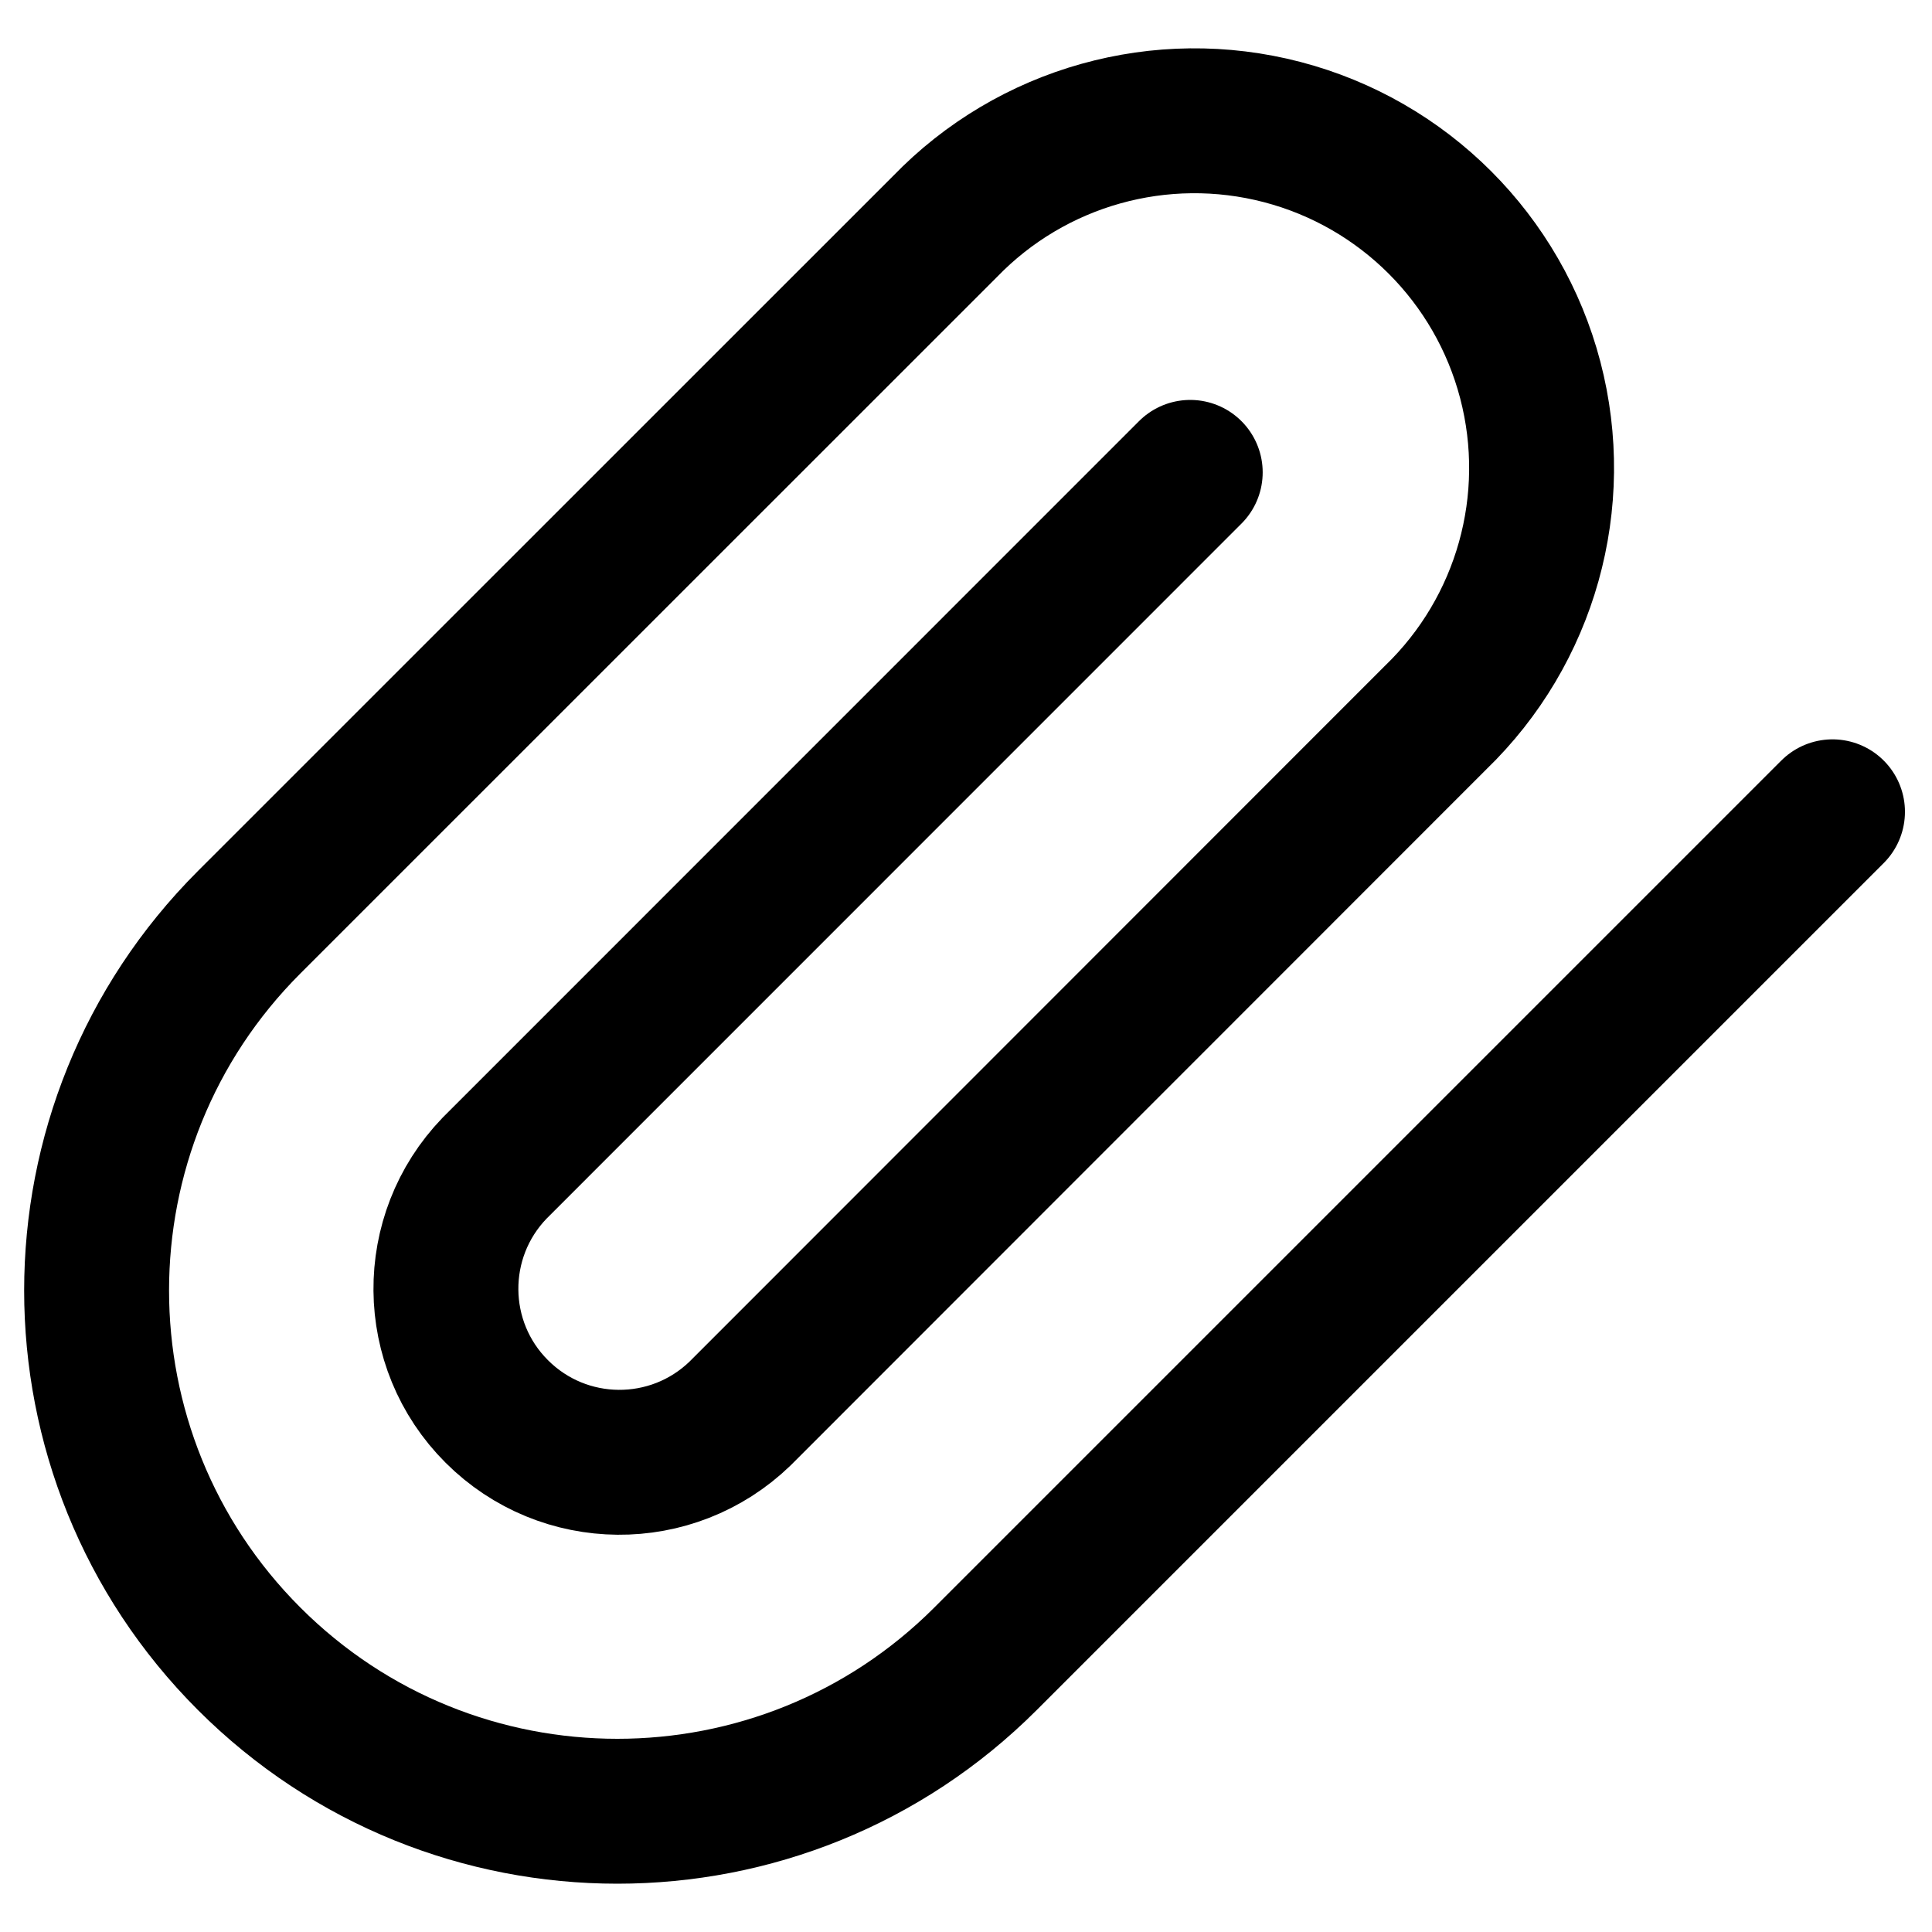
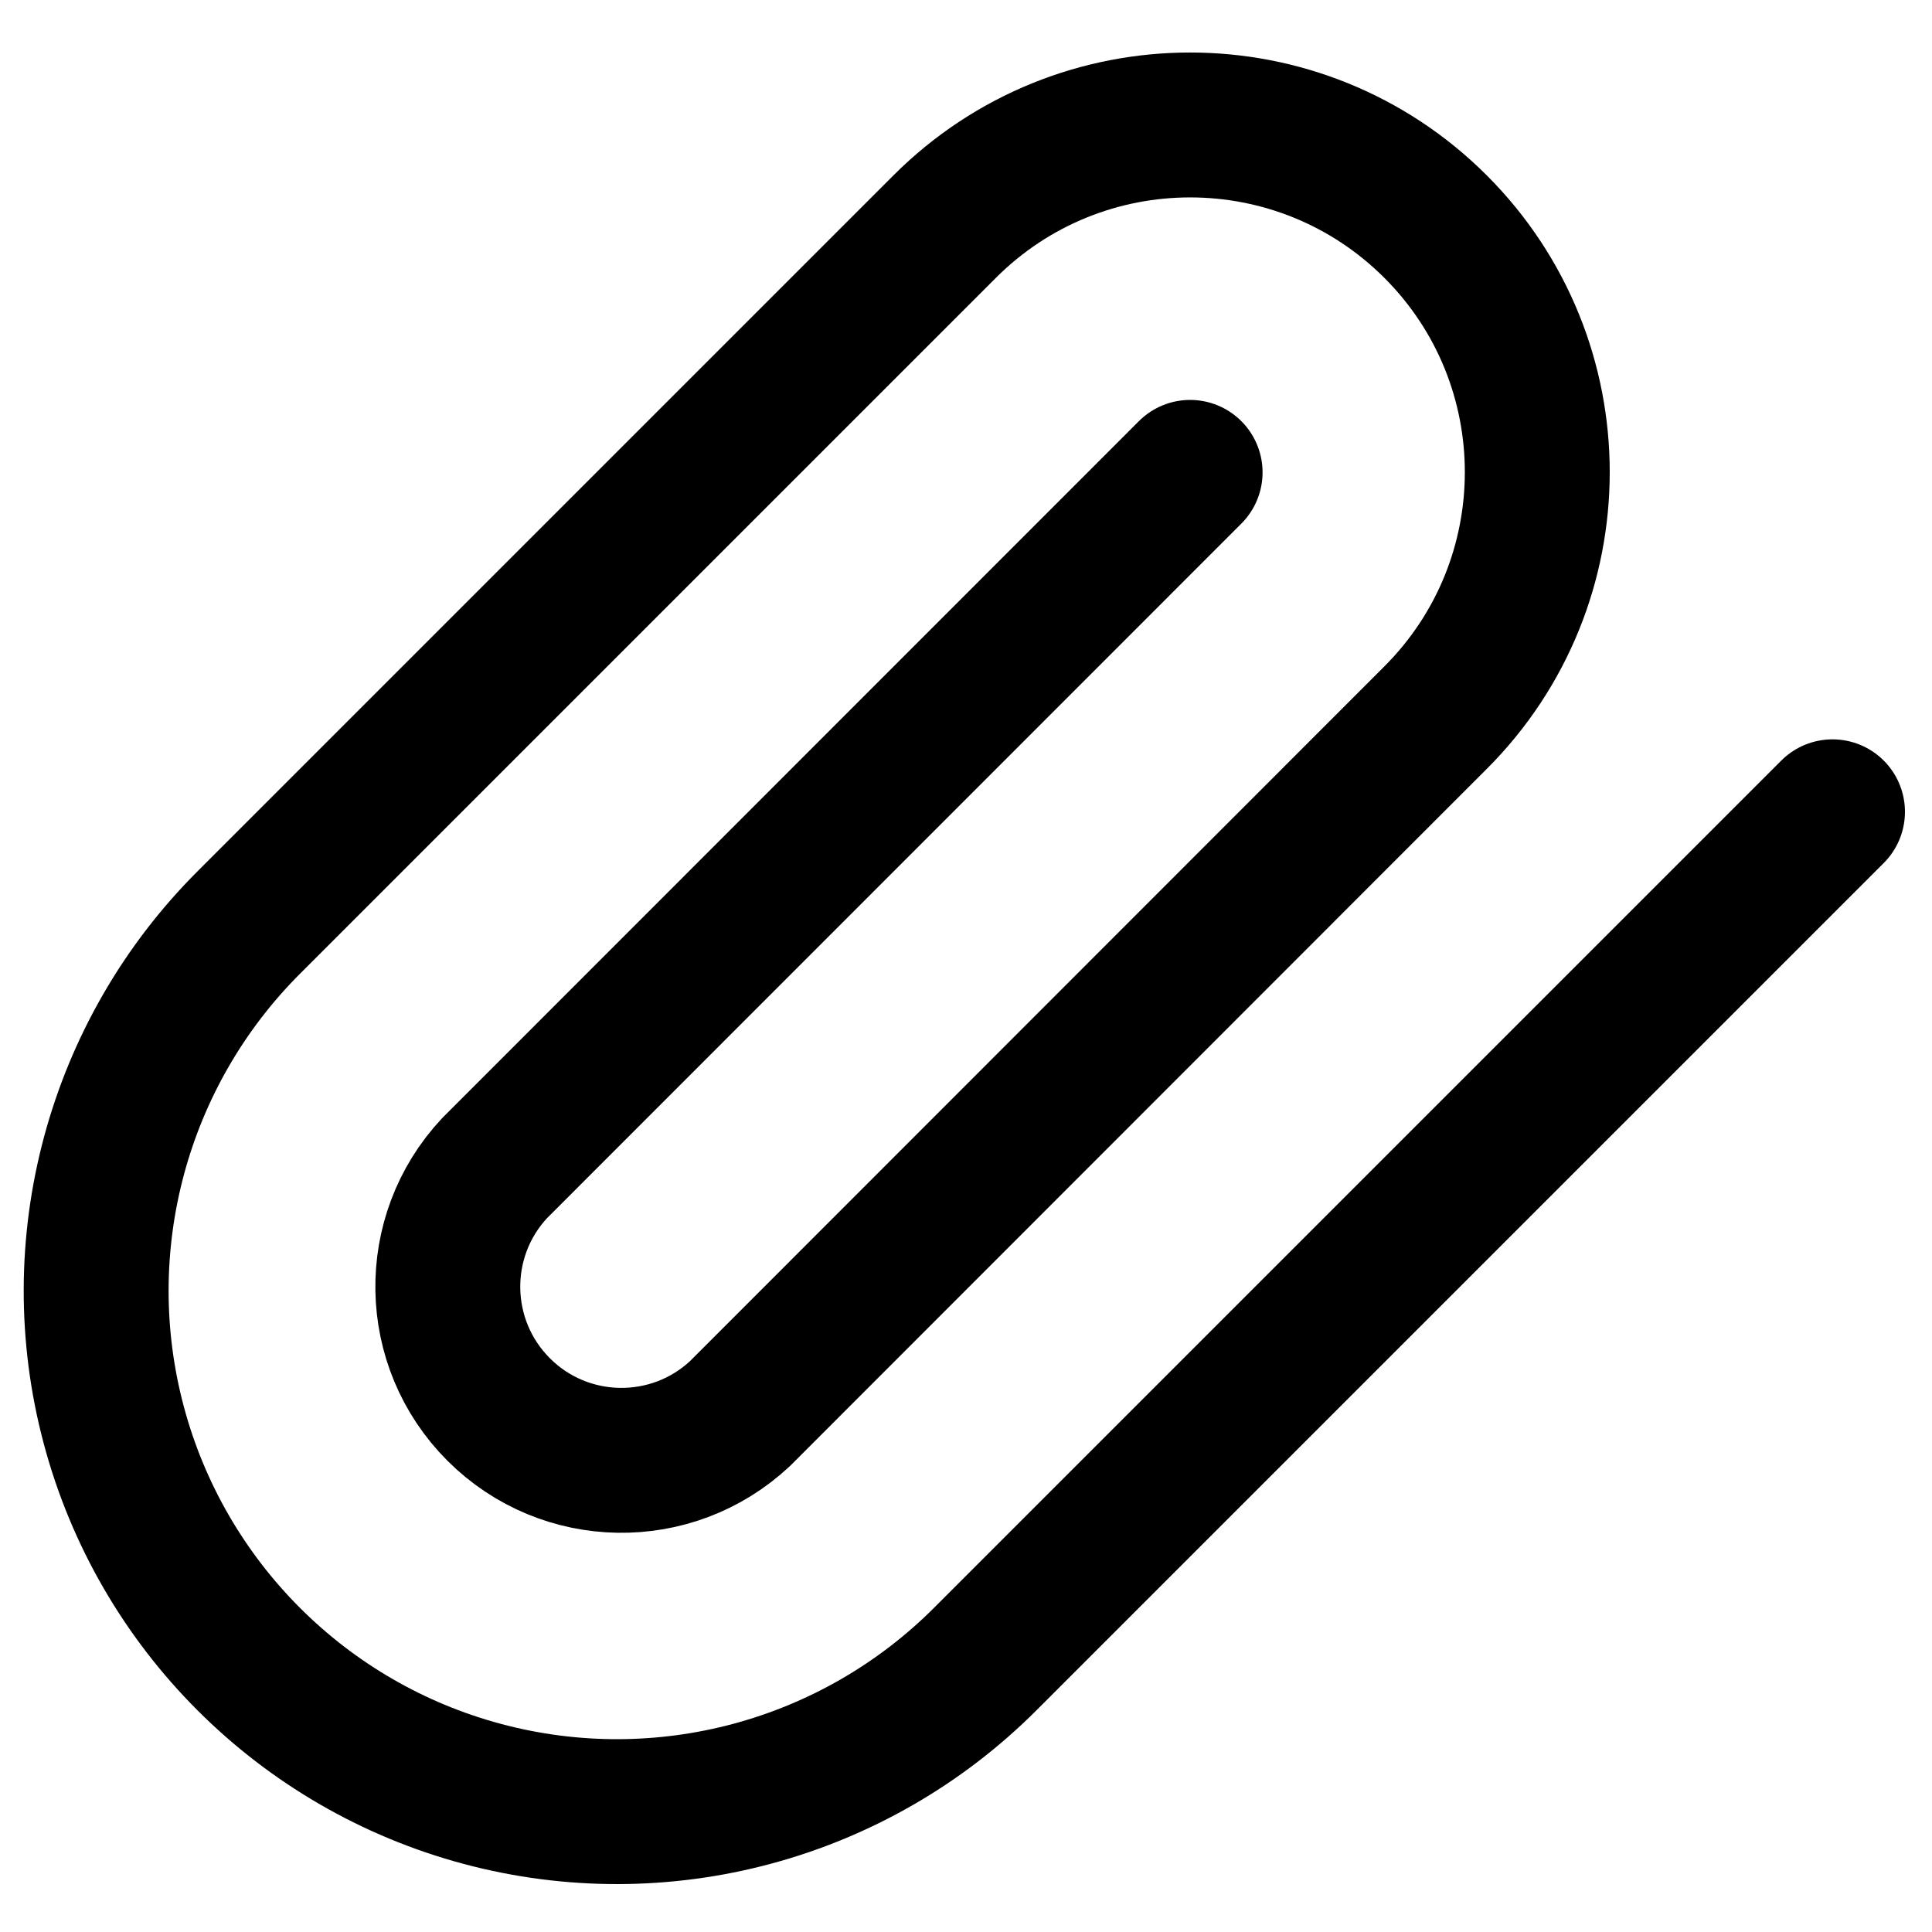
<svg xmlns="http://www.w3.org/2000/svg" width="16" height="16" viewBox="0 0 16 16" fill="none">
-   <path d="M15.176 6.723L8.162 13.737C6.478 15.421 3.747 15.421 2.063 13.737C0.379 12.053 0.379 9.322 2.063 7.638L7.824 1.878C8.546 1.13 9.615 0.831 10.62 1.094C11.625 1.357 12.41 2.142 12.673 3.147C12.936 4.152 12.637 5.221 11.889 5.943L6.129 11.706C5.565 12.251 4.669 12.244 4.114 11.689C3.559 11.135 3.552 10.238 4.096 9.674L9.857 3.912" stroke="black" stroke-width="1.2" stroke-linecap="round" stroke-linejoin="round" />
+   <path d="M15.176 6.723l-7.014 7.014a4.313 4.313 0 11-6.099-6.1l5.76-5.76a2.875 2.875 0 114.066 4.066l-5.76 5.763a1.438 1.438 0 01-2.033-2.032l5.76-5.762" stroke="#000" stroke-width="1.2" stroke-linecap="round" stroke-linejoin="round" />
</svg>
